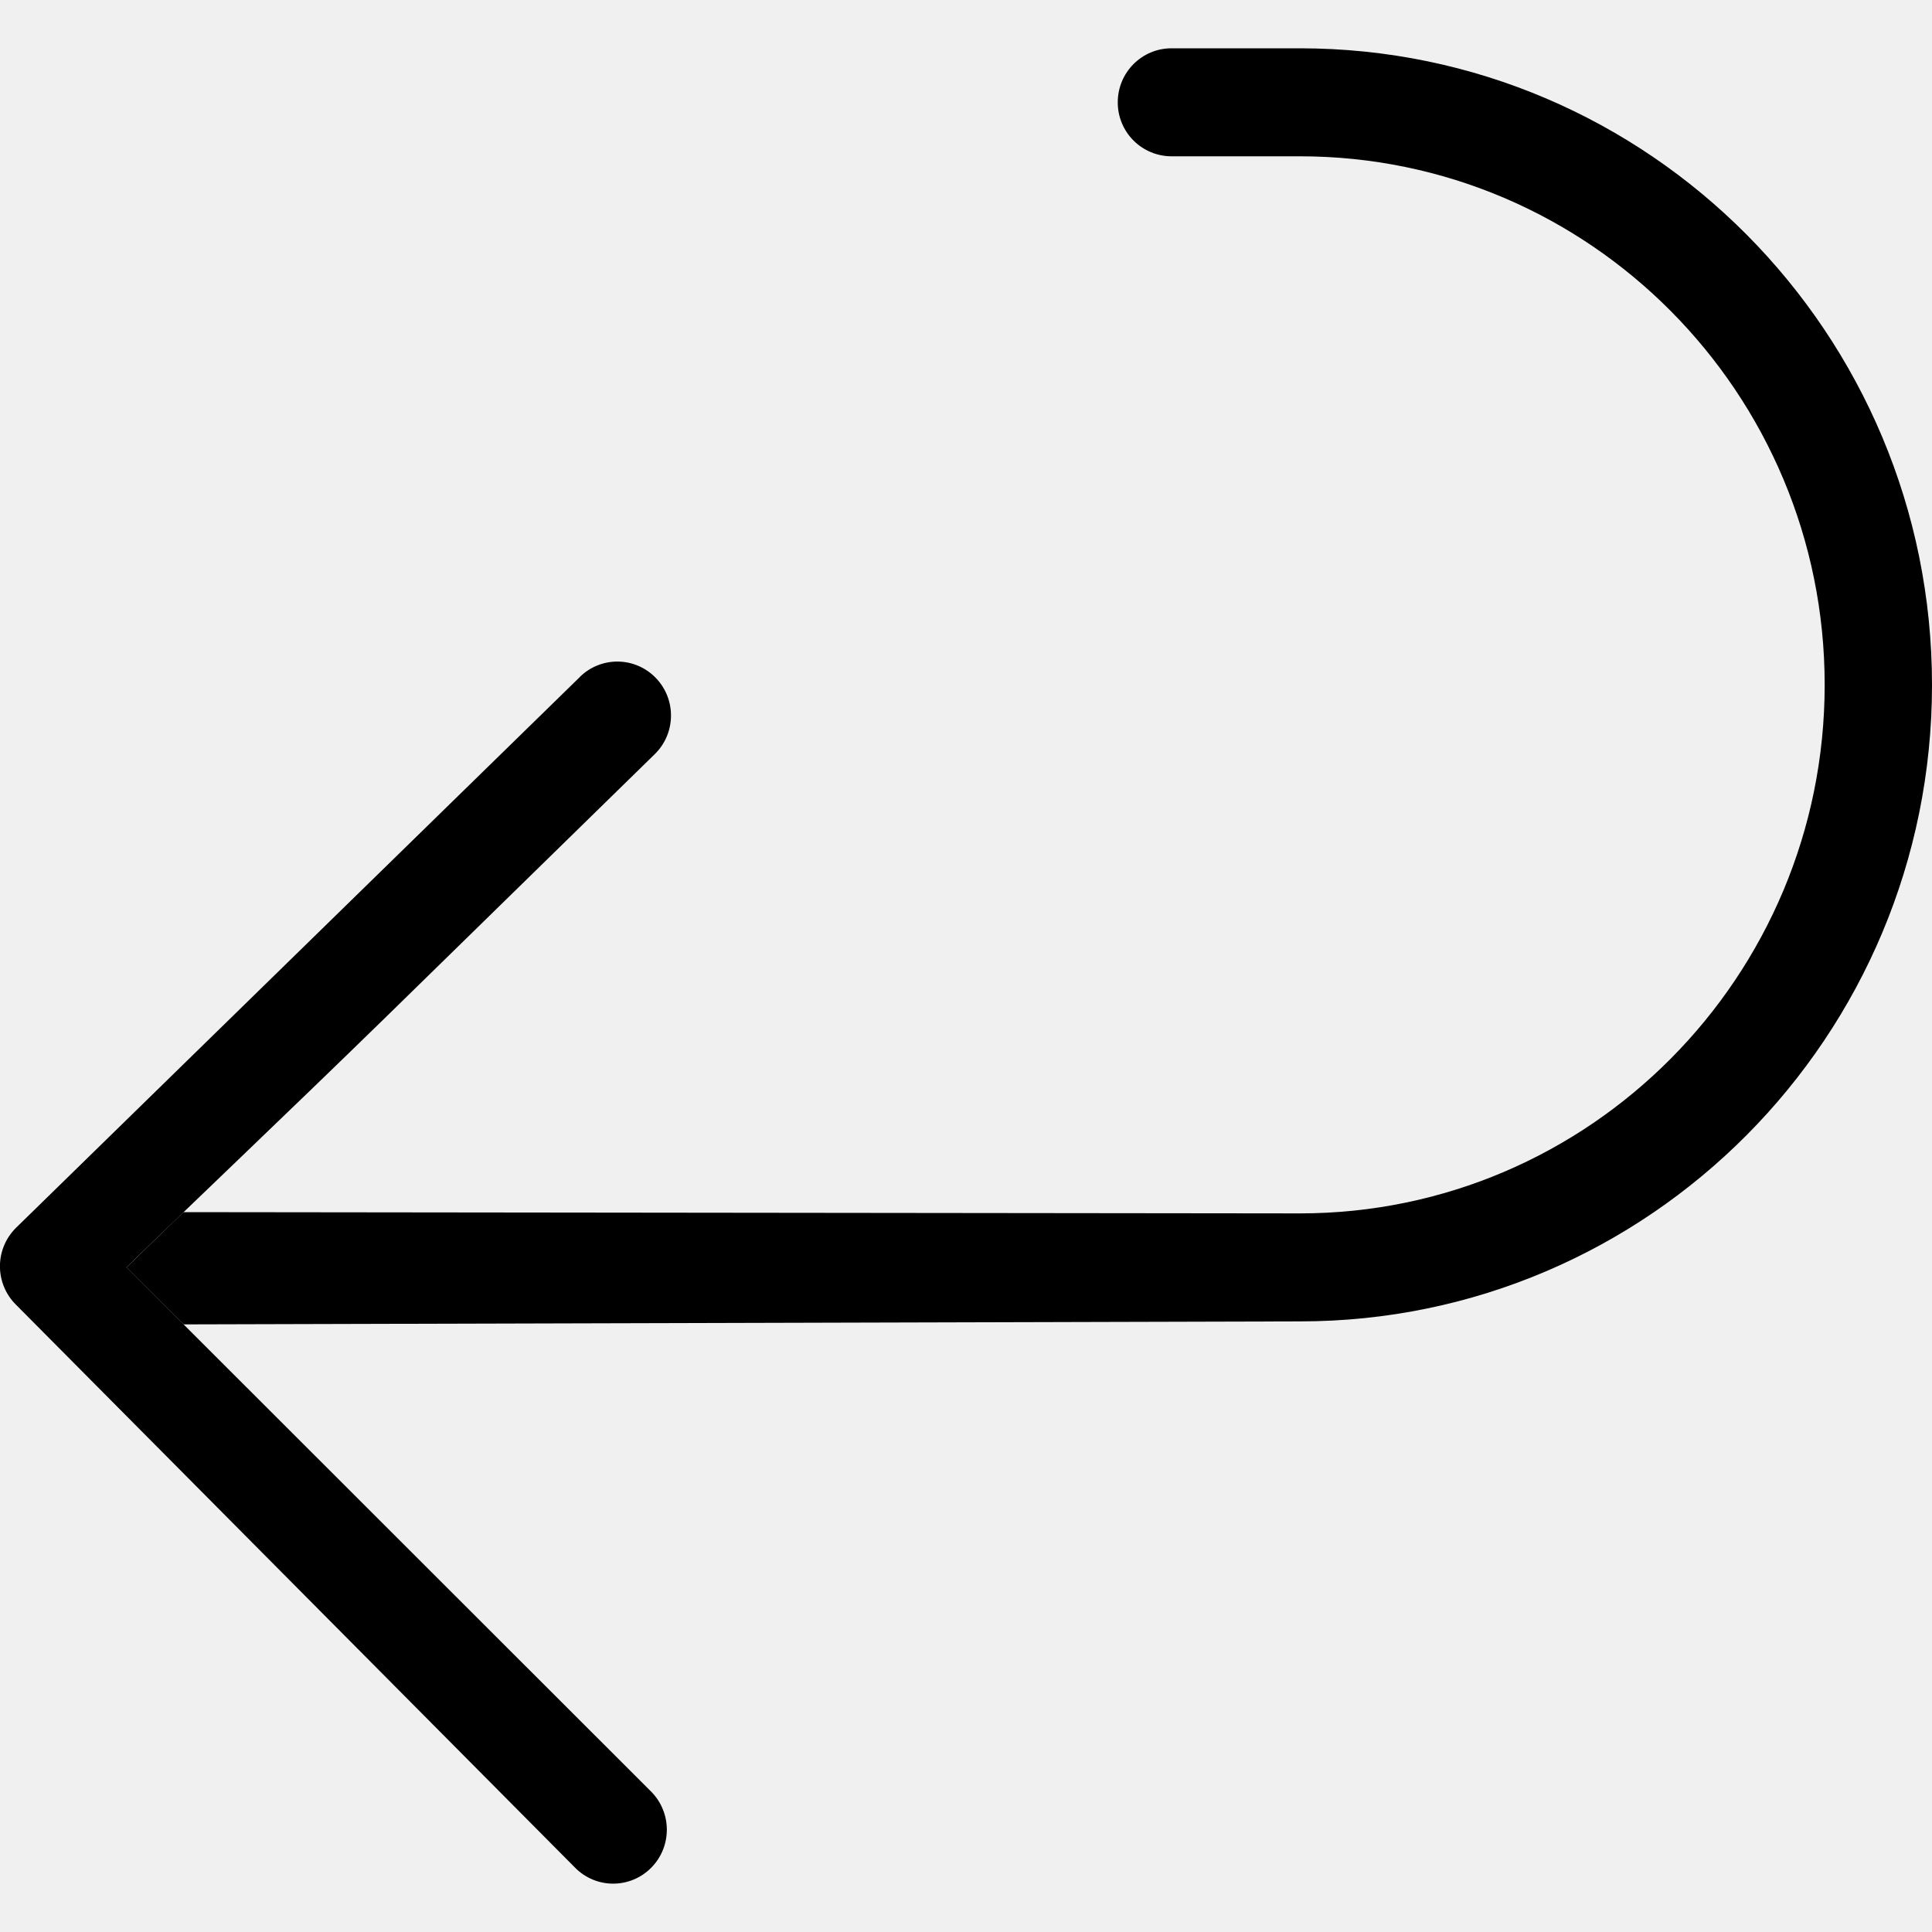
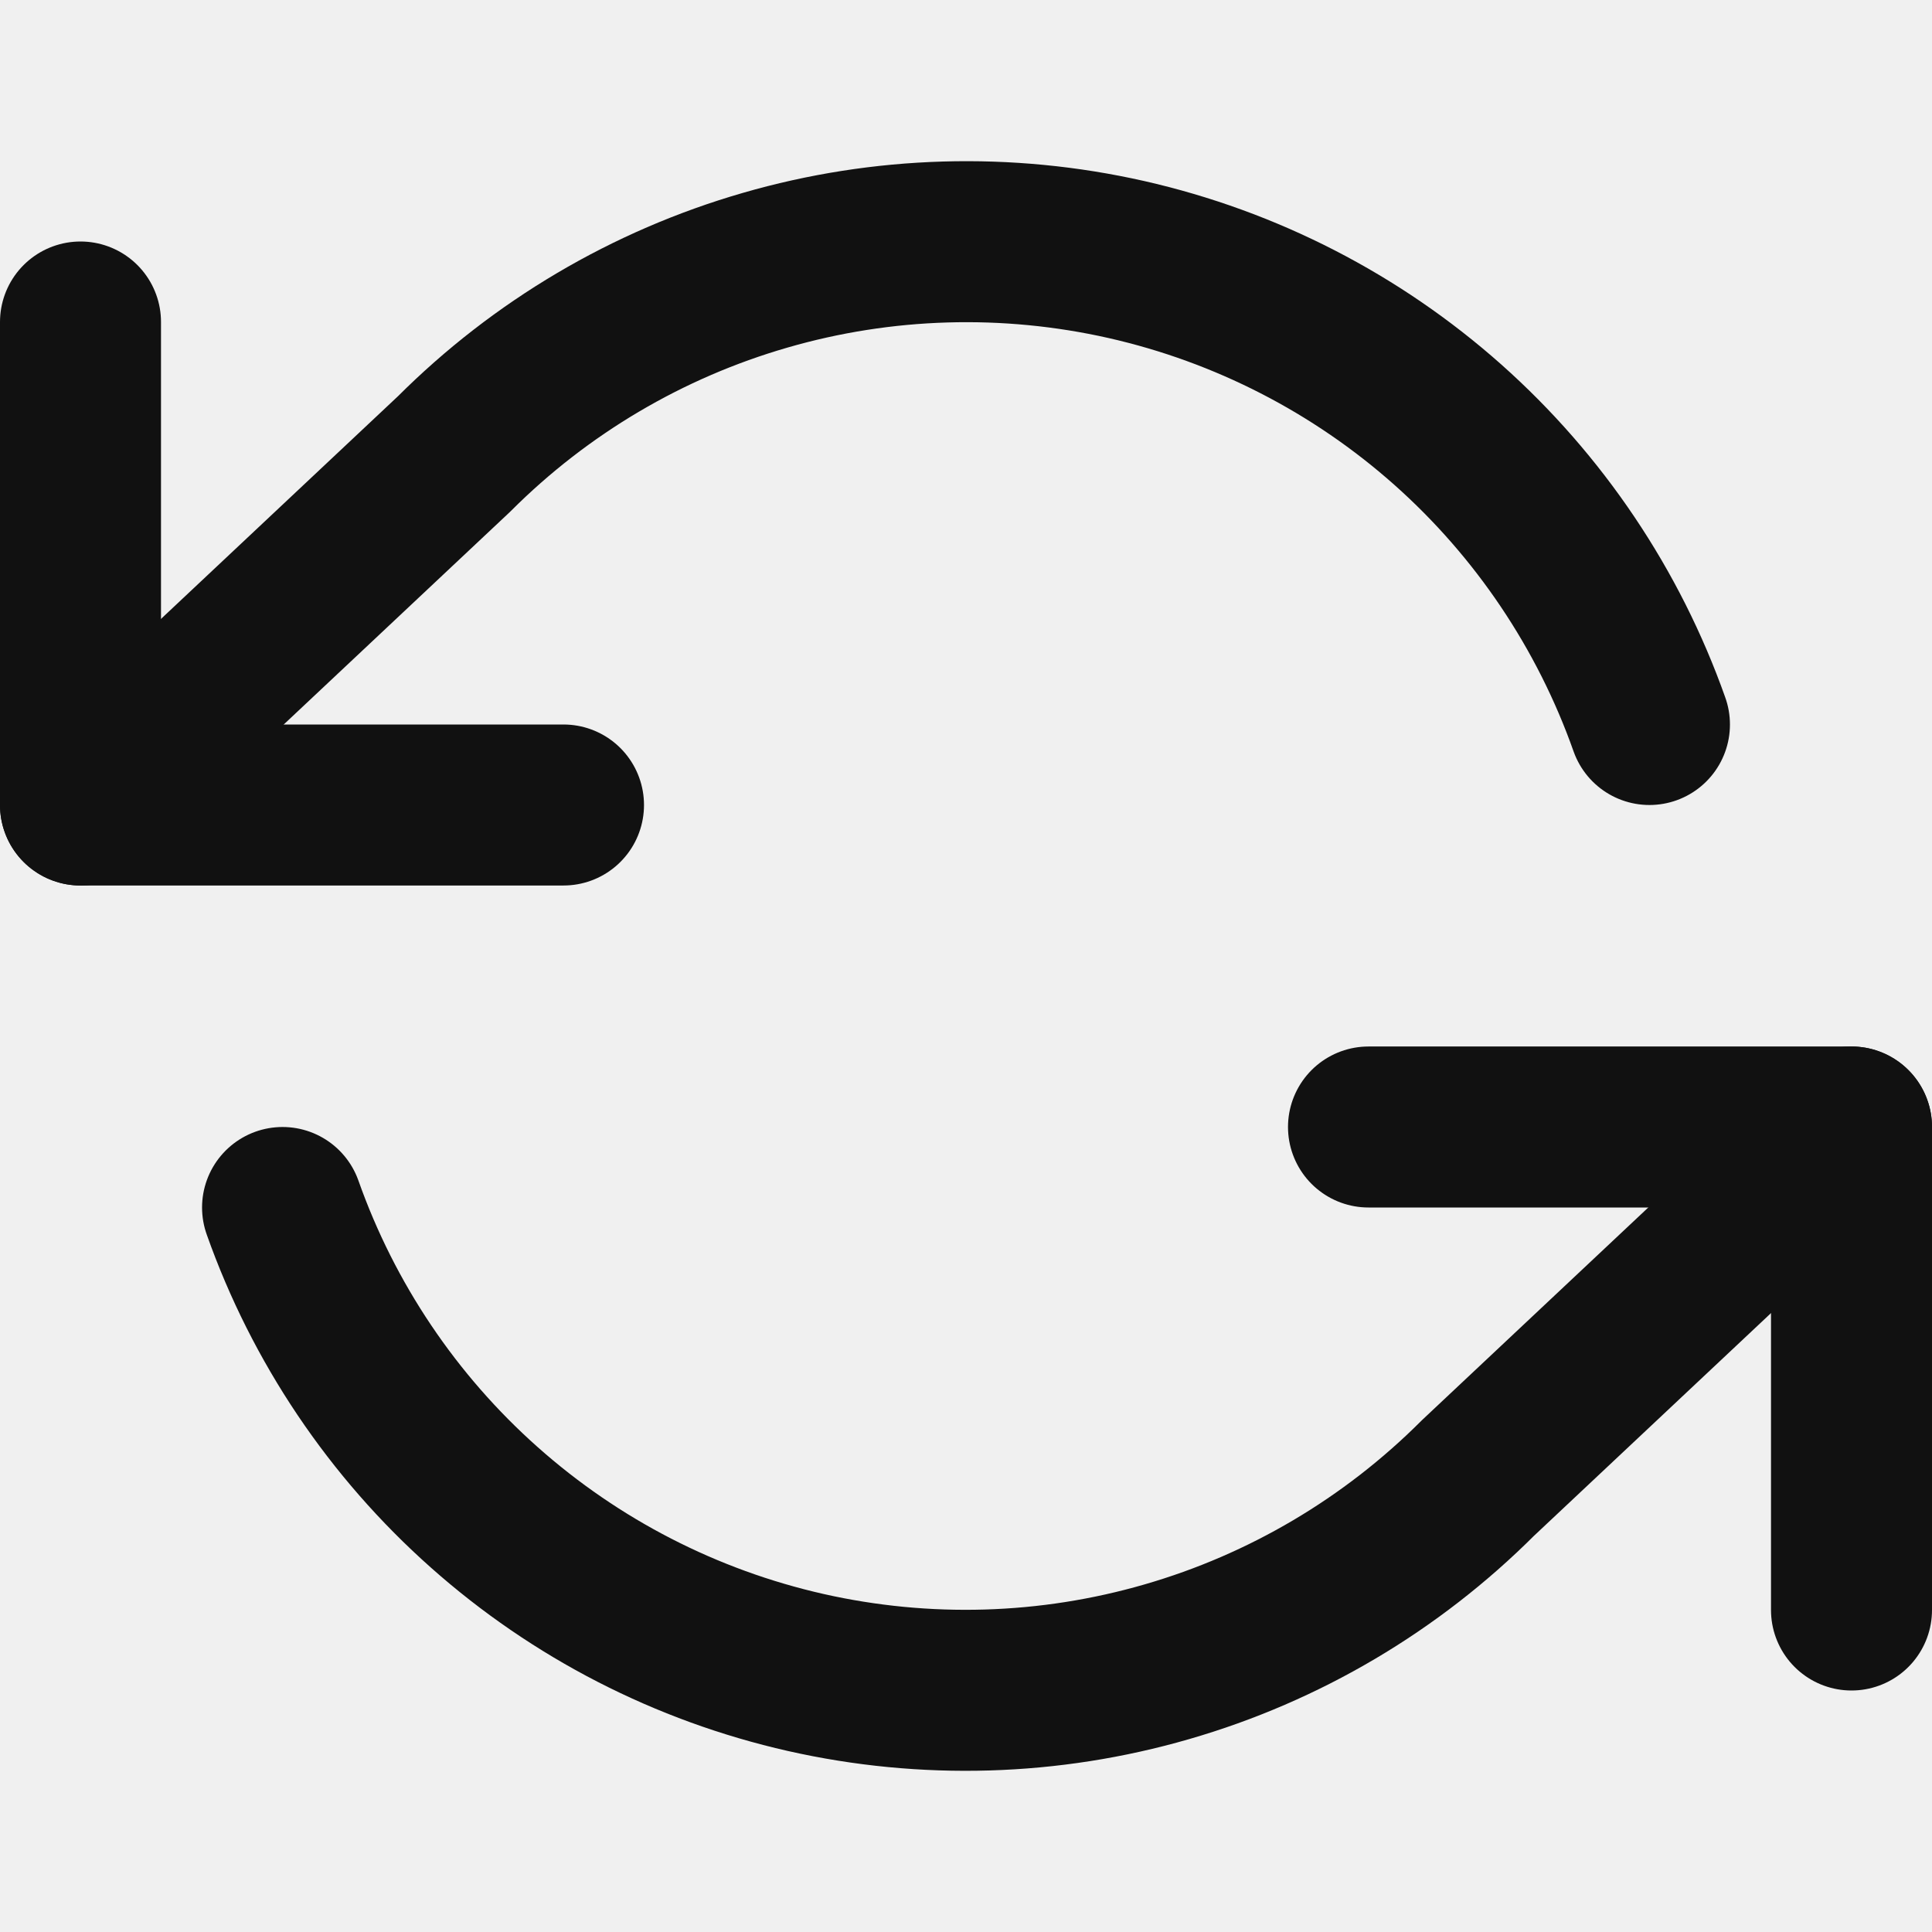
- <svg xmlns="http://www.w3.org/2000/svg" class="icon icon-accordion icon-return" viewBox="0 0 20 20">
-   <path d="M11.571 1.059c0-.309.249-.559.556-.559h1.33C17.07.5 20 3.453 20 7.09s-2.93 6.589-6.543 6.589L1.9 13.71l-.591-.59.59-.572 11.558.013c2.997 0 5.432-2.451 5.432-5.472 0-3.02-2.435-5.471-5.432-5.471h-1.33a.557.557 0 0 1-.556-.56" />
-   <path d="M6.003 7.007a.553.553 0 0 1 .786.011.56.56 0 0 1-.012.79zM1.31 13.12l5.43 5.426a.56.56 0 0 1 0 .79.553.553 0 0 1-.785 0L.162 13.503a.56.56 0 0 1 .007-.796l3.035-2.965 2.8-2.735.773.801-2.798 2.736c-1.025 1-2.108 2.027-2.67 2.576" />
+ <svg xmlns="http://www.w3.org/2000/svg" width="24" height="24" viewBox="0 0 24 24" fill="none">
+   <g clip-path="url(#clip0_105_780)">
+     <path d="M1 4V10H7" stroke="#111111" stroke-width="2" stroke-linecap="round" stroke-linejoin="round" />
+     <path d="M23 20V14H17" stroke="#111111" stroke-width="2" stroke-linecap="round" stroke-linejoin="round" />
+     <path d="M20.49 9C19.983 7.567 19.121 6.285 17.985 5.275C16.848 4.265 15.475 3.56 13.992 3.224C12.509 2.889 10.965 2.934 9.505 3.357C8.044 3.779 6.715 4.565 5.64 5.64L1 10M23 14L18.36 18.36C17.285 19.435 15.956 20.221 14.495 20.643C13.035 21.066 11.491 21.111 10.008 20.776C8.525 20.44 7.152 19.735 6.015 18.724C4.879 17.715 4.017 16.433 3.51 15" stroke="#111111" stroke-width="2" stroke-linecap="round" stroke-linejoin="round" />
+   </g>
+   <defs>
+     <clipPath id="clip0_105_780">
+       <rect width="24" height="24" fill="white" />
+     </clipPath>
+   </defs>
</svg>
